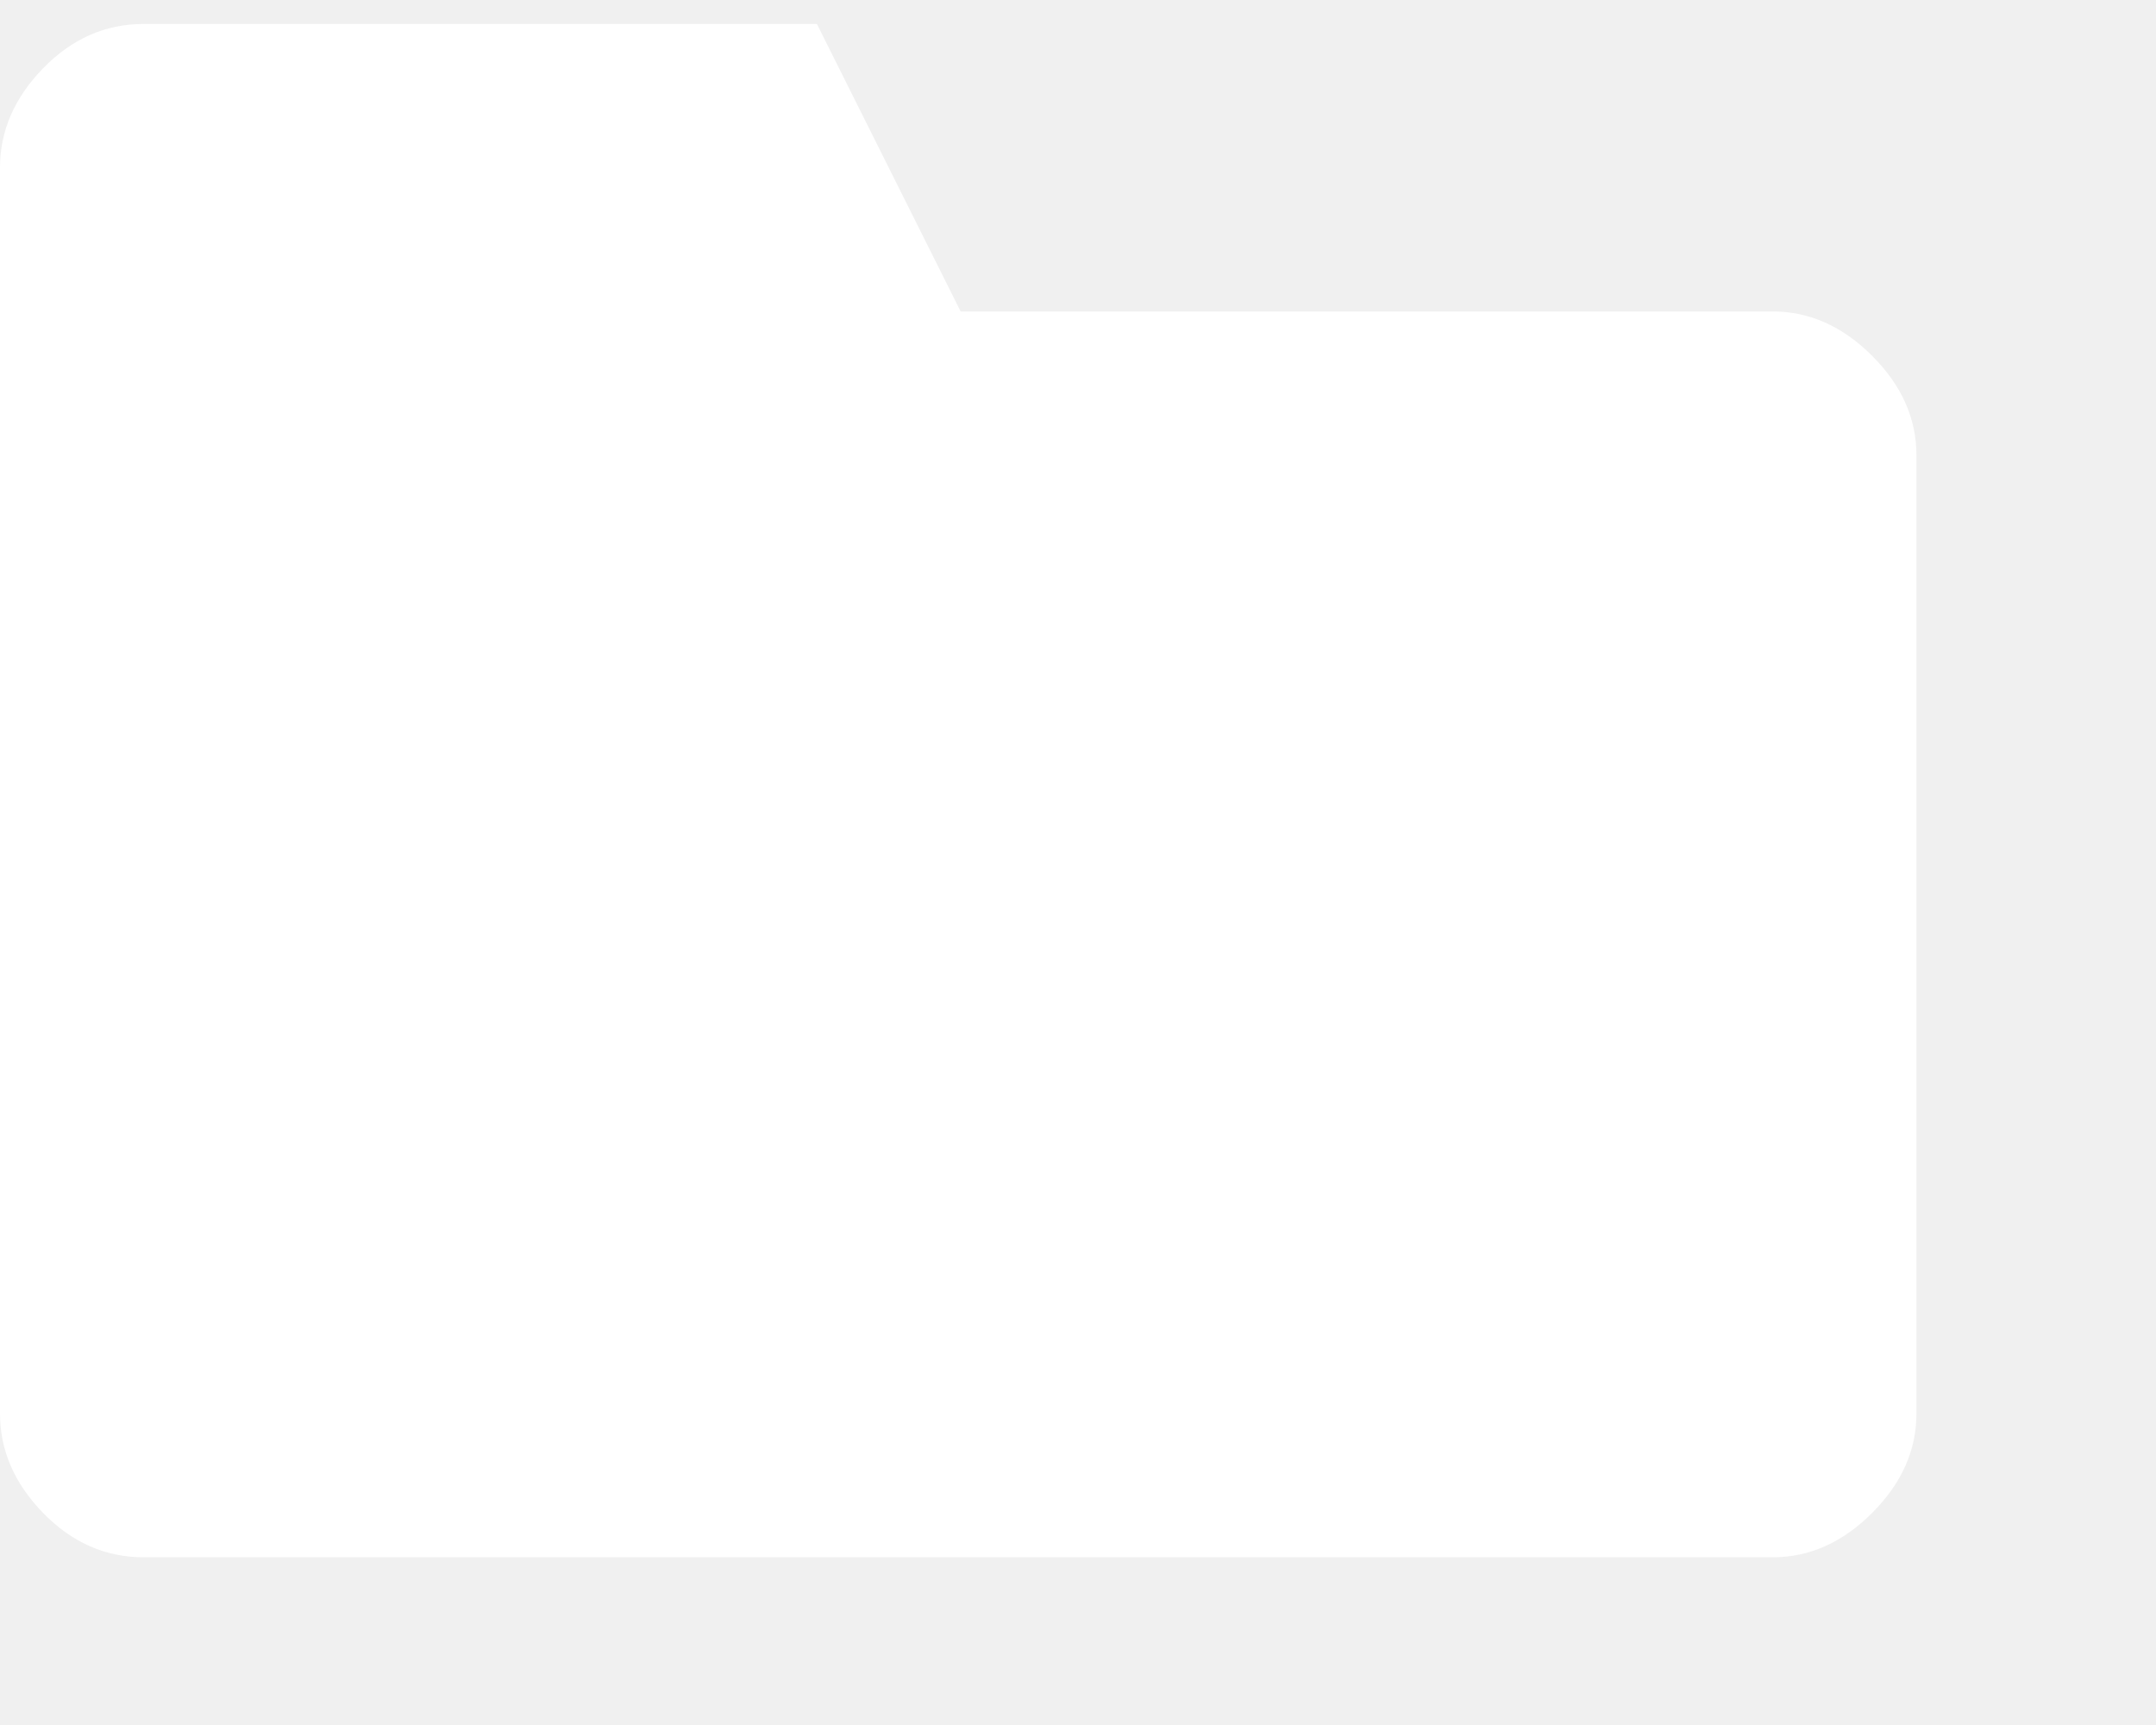
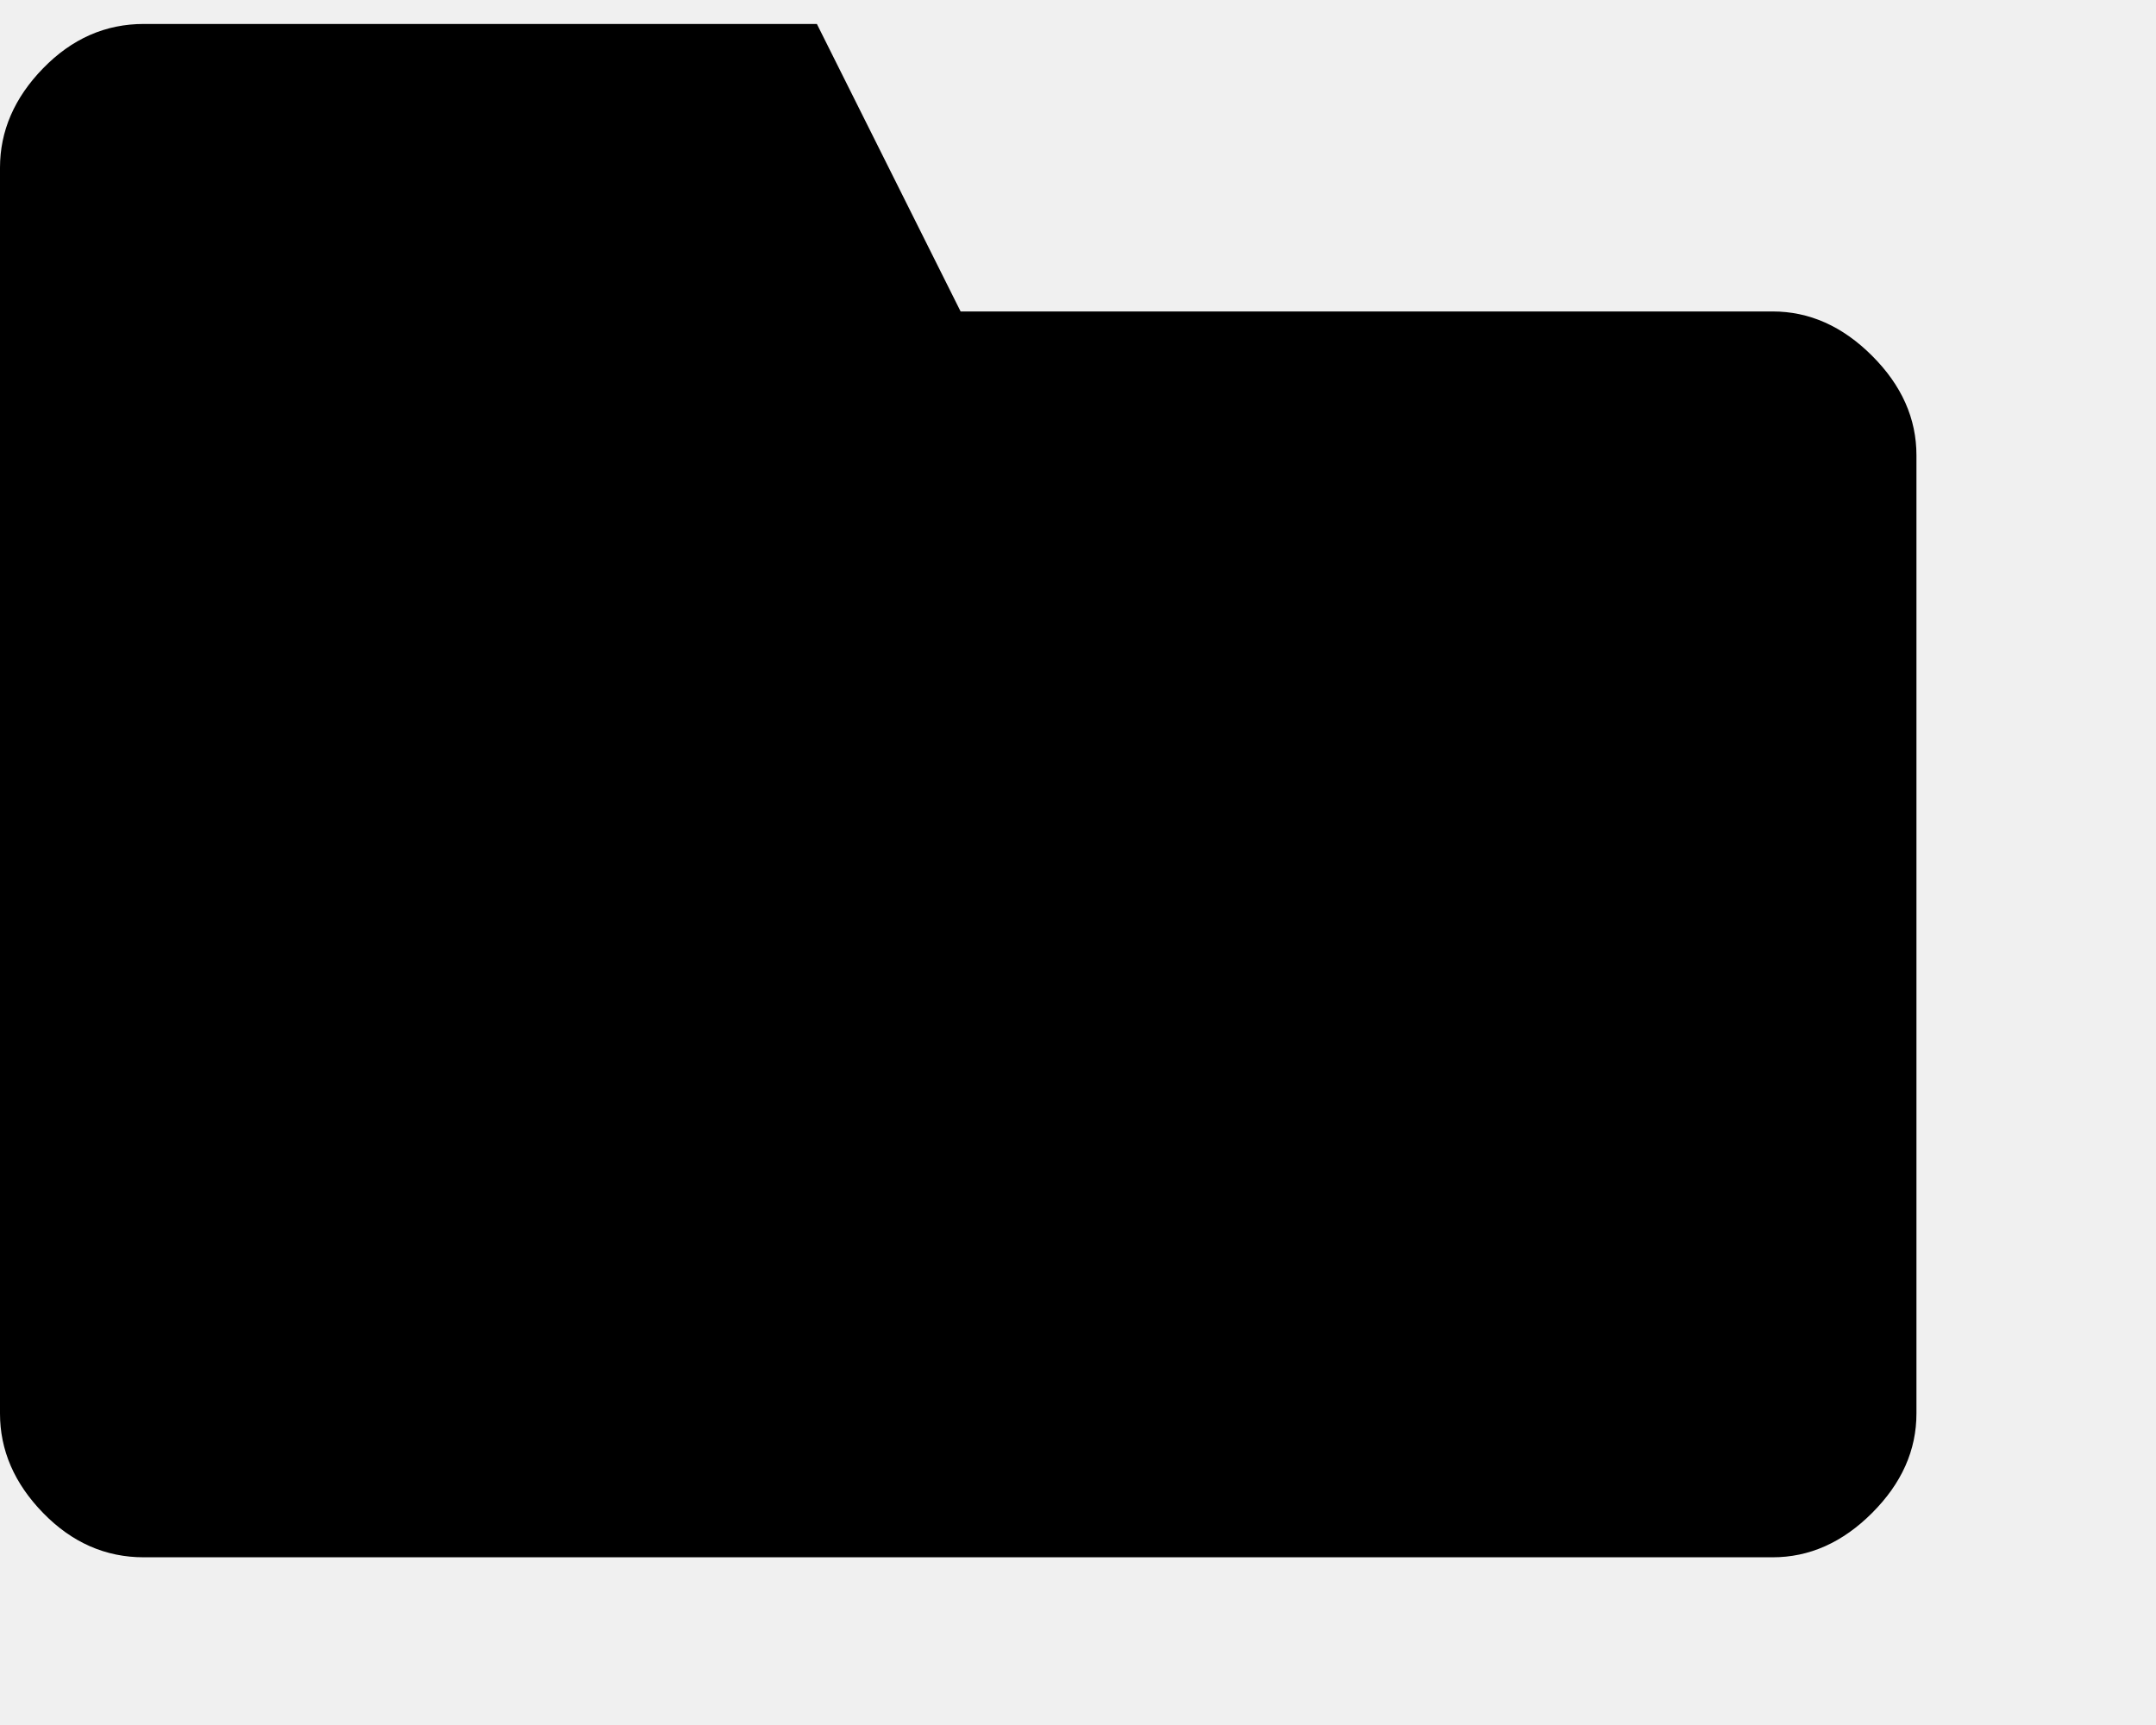
<svg xmlns="http://www.w3.org/2000/svg" width="20" height="16" viewBox="0 0 45 35" fill="none">
-   <path d="M19.603 6.224L19.741 6.5H20.05H37C37.615 6.5 38.184 6.742 38.721 7.279C39.258 7.815 39.5 8.385 39.5 9V29C39.5 29.616 39.258 30.184 38.721 30.721C38.184 31.258 37.615 31.5 37 31.5H3C2.346 31.5 1.772 31.254 1.258 30.726C0.737 30.191 0.5 29.62 0.5 29V3C0.5 2.38 0.737 1.809 1.258 1.274C1.772 0.746 2.346 0.5 3 0.5H16.741L19.603 6.224Z" fill="white" />
-   <path d="M19.603 6.224L19.741 6.5H20.05H37C37.615 6.5 38.184 6.742 38.721 7.279C39.258 7.815 39.5 8.385 39.5 9V29C39.5 29.616 39.258 30.184 38.721 30.721C38.184 31.258 37.615 31.5 37 31.5H3C2.346 31.5 1.772 31.254 1.258 30.726C0.737 30.191 0.5 29.62 0.5 29V3C0.5 2.38 0.737 1.809 1.258 1.274C1.772 0.746 2.346 0.5 3 0.5H16.741L19.603 6.224Z" stroke="white" />
-   <path d="M19.603 6.224L19.741 6.5H20.05H37C37.615 6.5 38.184 6.742 38.721 7.279C39.258 7.815 39.5 8.385 39.5 9V29C39.5 29.616 39.258 30.184 38.721 30.721C38.184 31.258 37.615 31.5 37 31.5H3C2.346 31.5 1.772 31.254 1.258 30.726C0.737 30.191 0.5 29.62 0.5 29V3C0.5 2.38 0.737 1.809 1.258 1.274C1.772 0.746 2.346 0.5 3 0.5H16.741L19.603 6.224Z" stroke="white" stroke-opacity="0" />
+   <path d="M19.603 6.224L19.741 6.5H20.05H37C37.615 6.5 38.184 6.742 38.721 7.279C39.258 7.815 39.5 8.385 39.5 9V29C39.5 29.616 39.258 30.184 38.721 30.721C38.184 31.258 37.615 31.5 37 31.5H3C2.346 31.5 1.772 31.254 1.258 30.726C0.737 30.191 0.5 29.62 0.5 29V3C0.5 2.38 0.737 1.809 1.258 1.274C1.772 0.746 2.346 0.5 3 0.5H16.741L19.603 6.224Z" fill="black" />
+   <path d="M19.603 6.224L19.741 6.5H20.05H37C37.615 6.5 38.184 6.742 38.721 7.279C39.258 7.815 39.5 8.385 39.5 9V29C39.5 29.616 39.258 30.184 38.721 30.721C38.184 31.258 37.615 31.5 37 31.5H3C2.346 31.5 1.772 31.254 1.258 30.726C0.737 30.191 0.5 29.62 0.5 29V3C0.5 2.38 0.737 1.809 1.258 1.274C1.772 0.746 2.346 0.5 3 0.5H16.741L19.603 6.224Z" stroke="black" />
+   <path d="M19.603 6.224L19.741 6.5H20.05H37C37.615 6.5 38.184 6.742 38.721 7.279C39.258 7.815 39.5 8.385 39.5 9V29C39.5 29.616 39.258 30.184 38.721 30.721C38.184 31.258 37.615 31.5 37 31.5H3C2.346 31.5 1.772 31.254 1.258 30.726C0.737 30.191 0.5 29.62 0.5 29V3C0.5 2.38 0.737 1.809 1.258 1.274C1.772 0.746 2.346 0.5 3 0.5H16.741L19.603 6.224Z" stroke="black" stroke-opacity="0" />
</svg>
